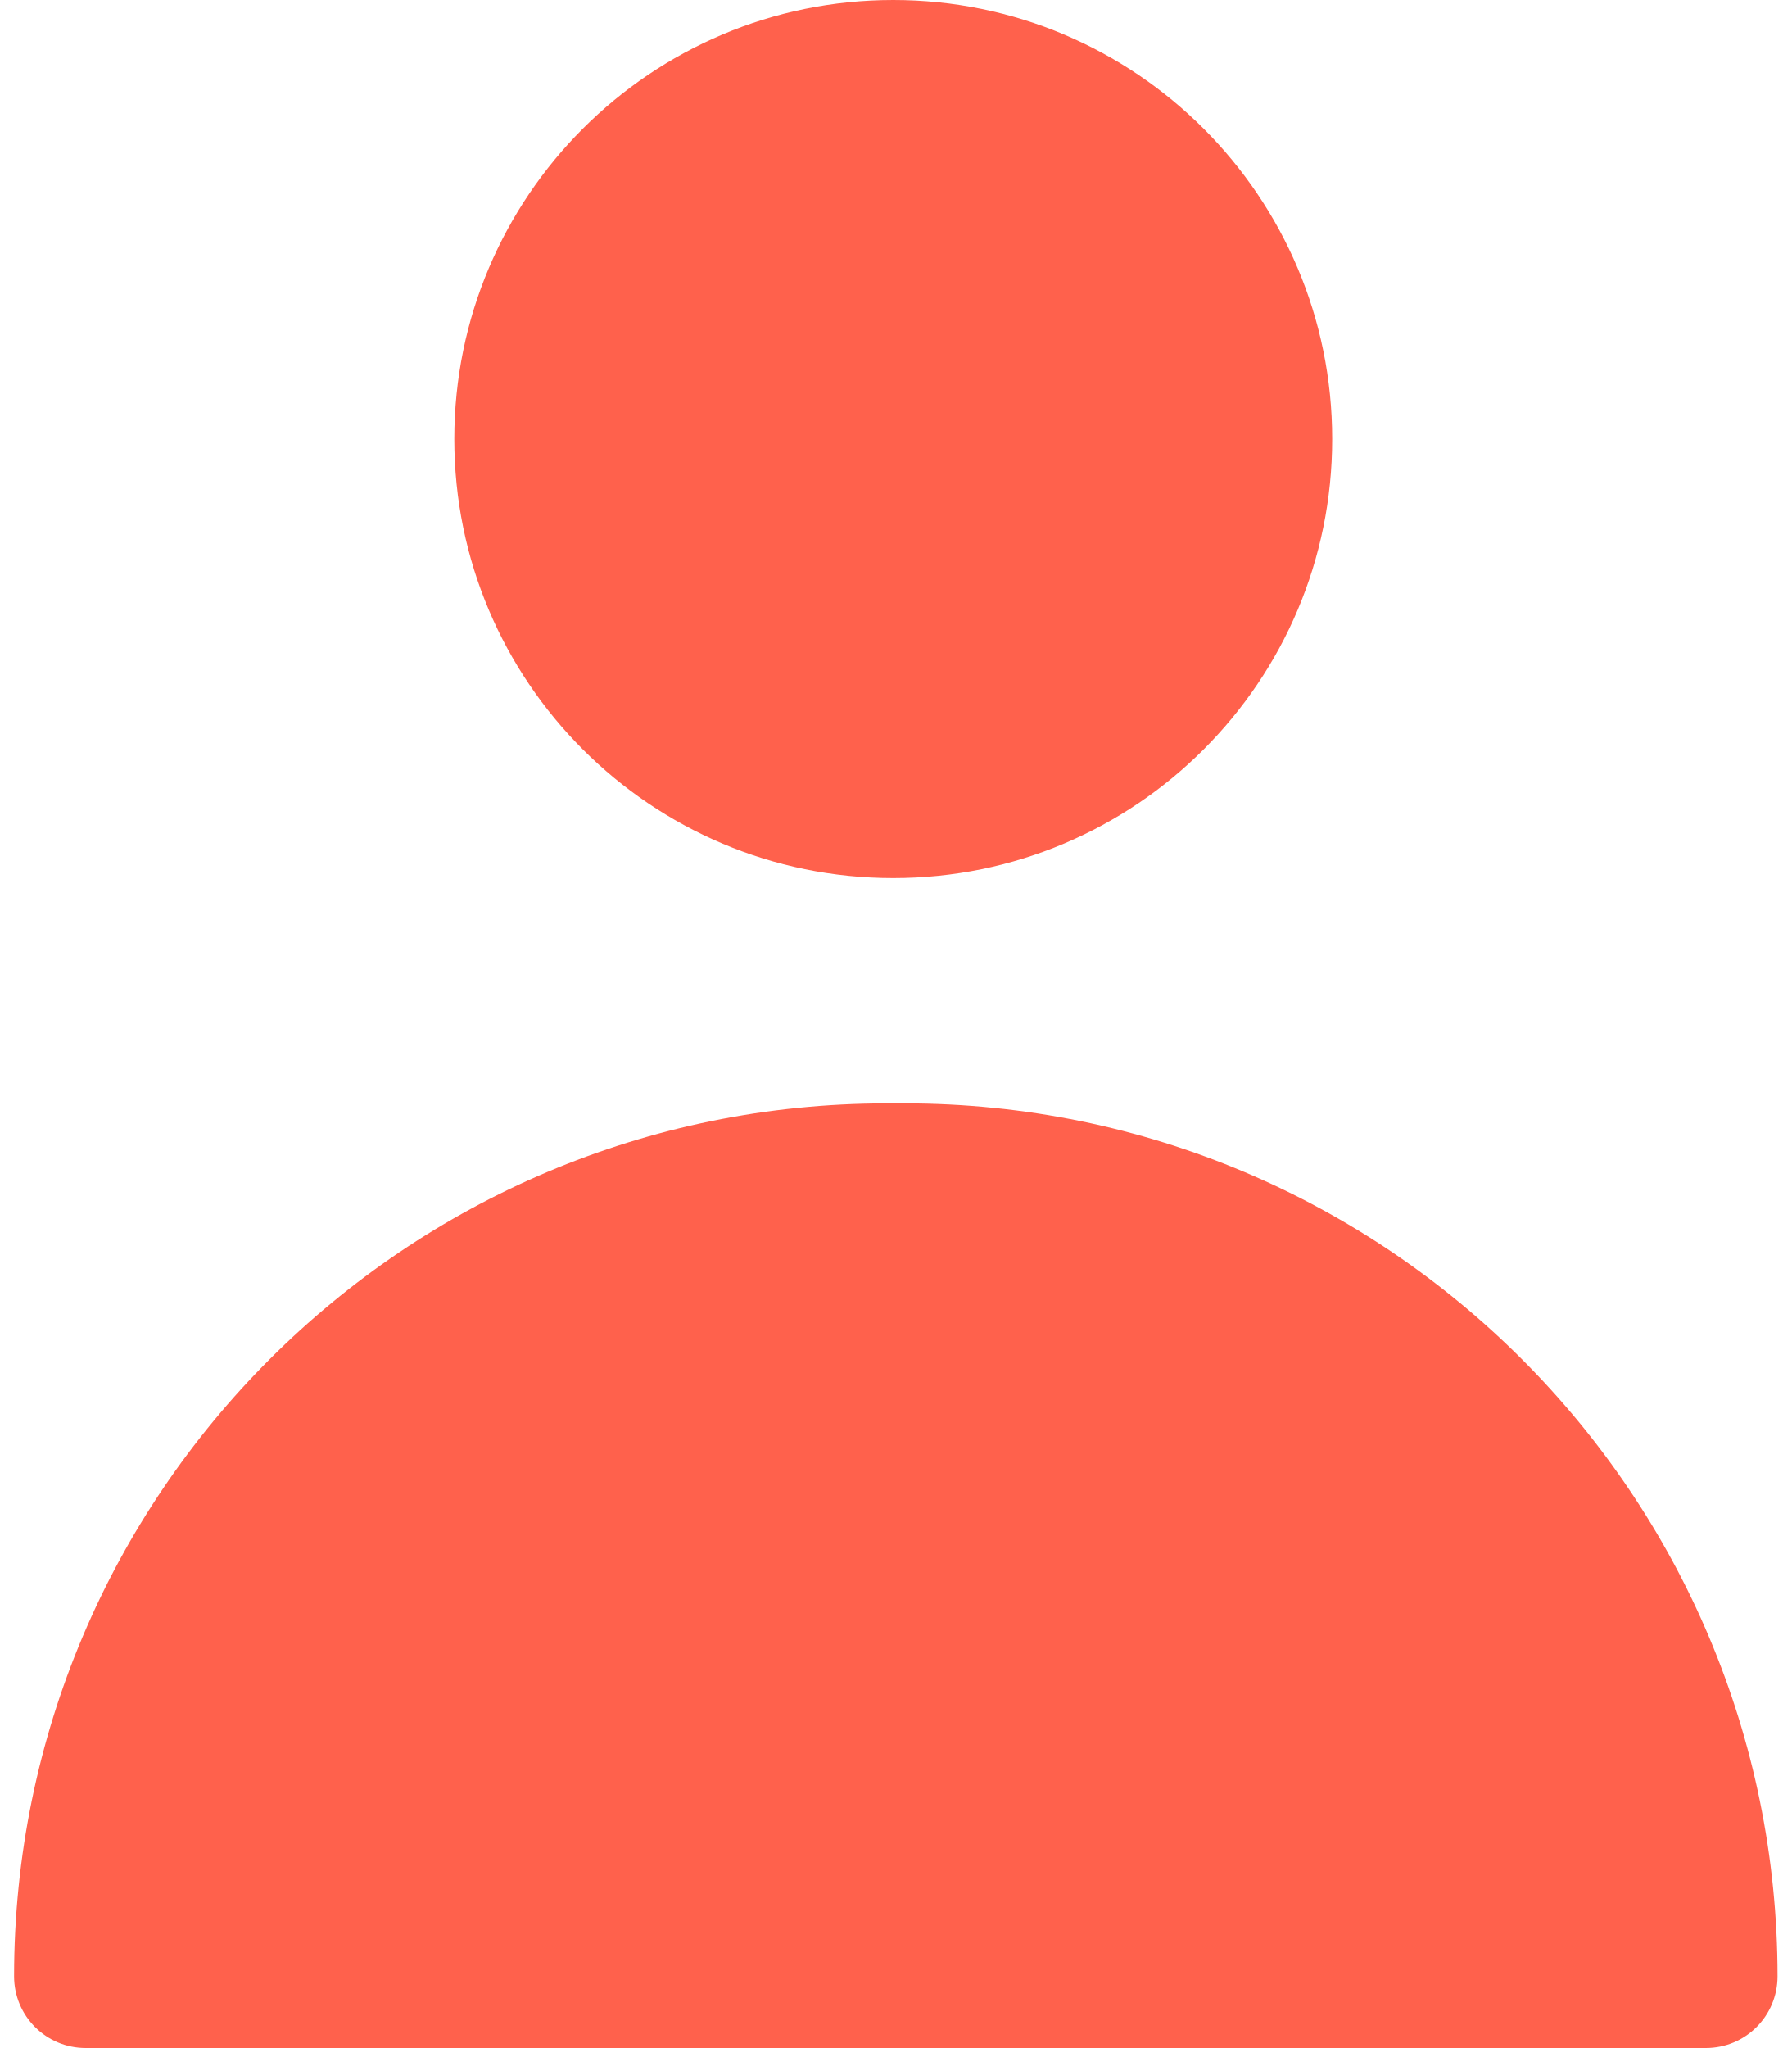
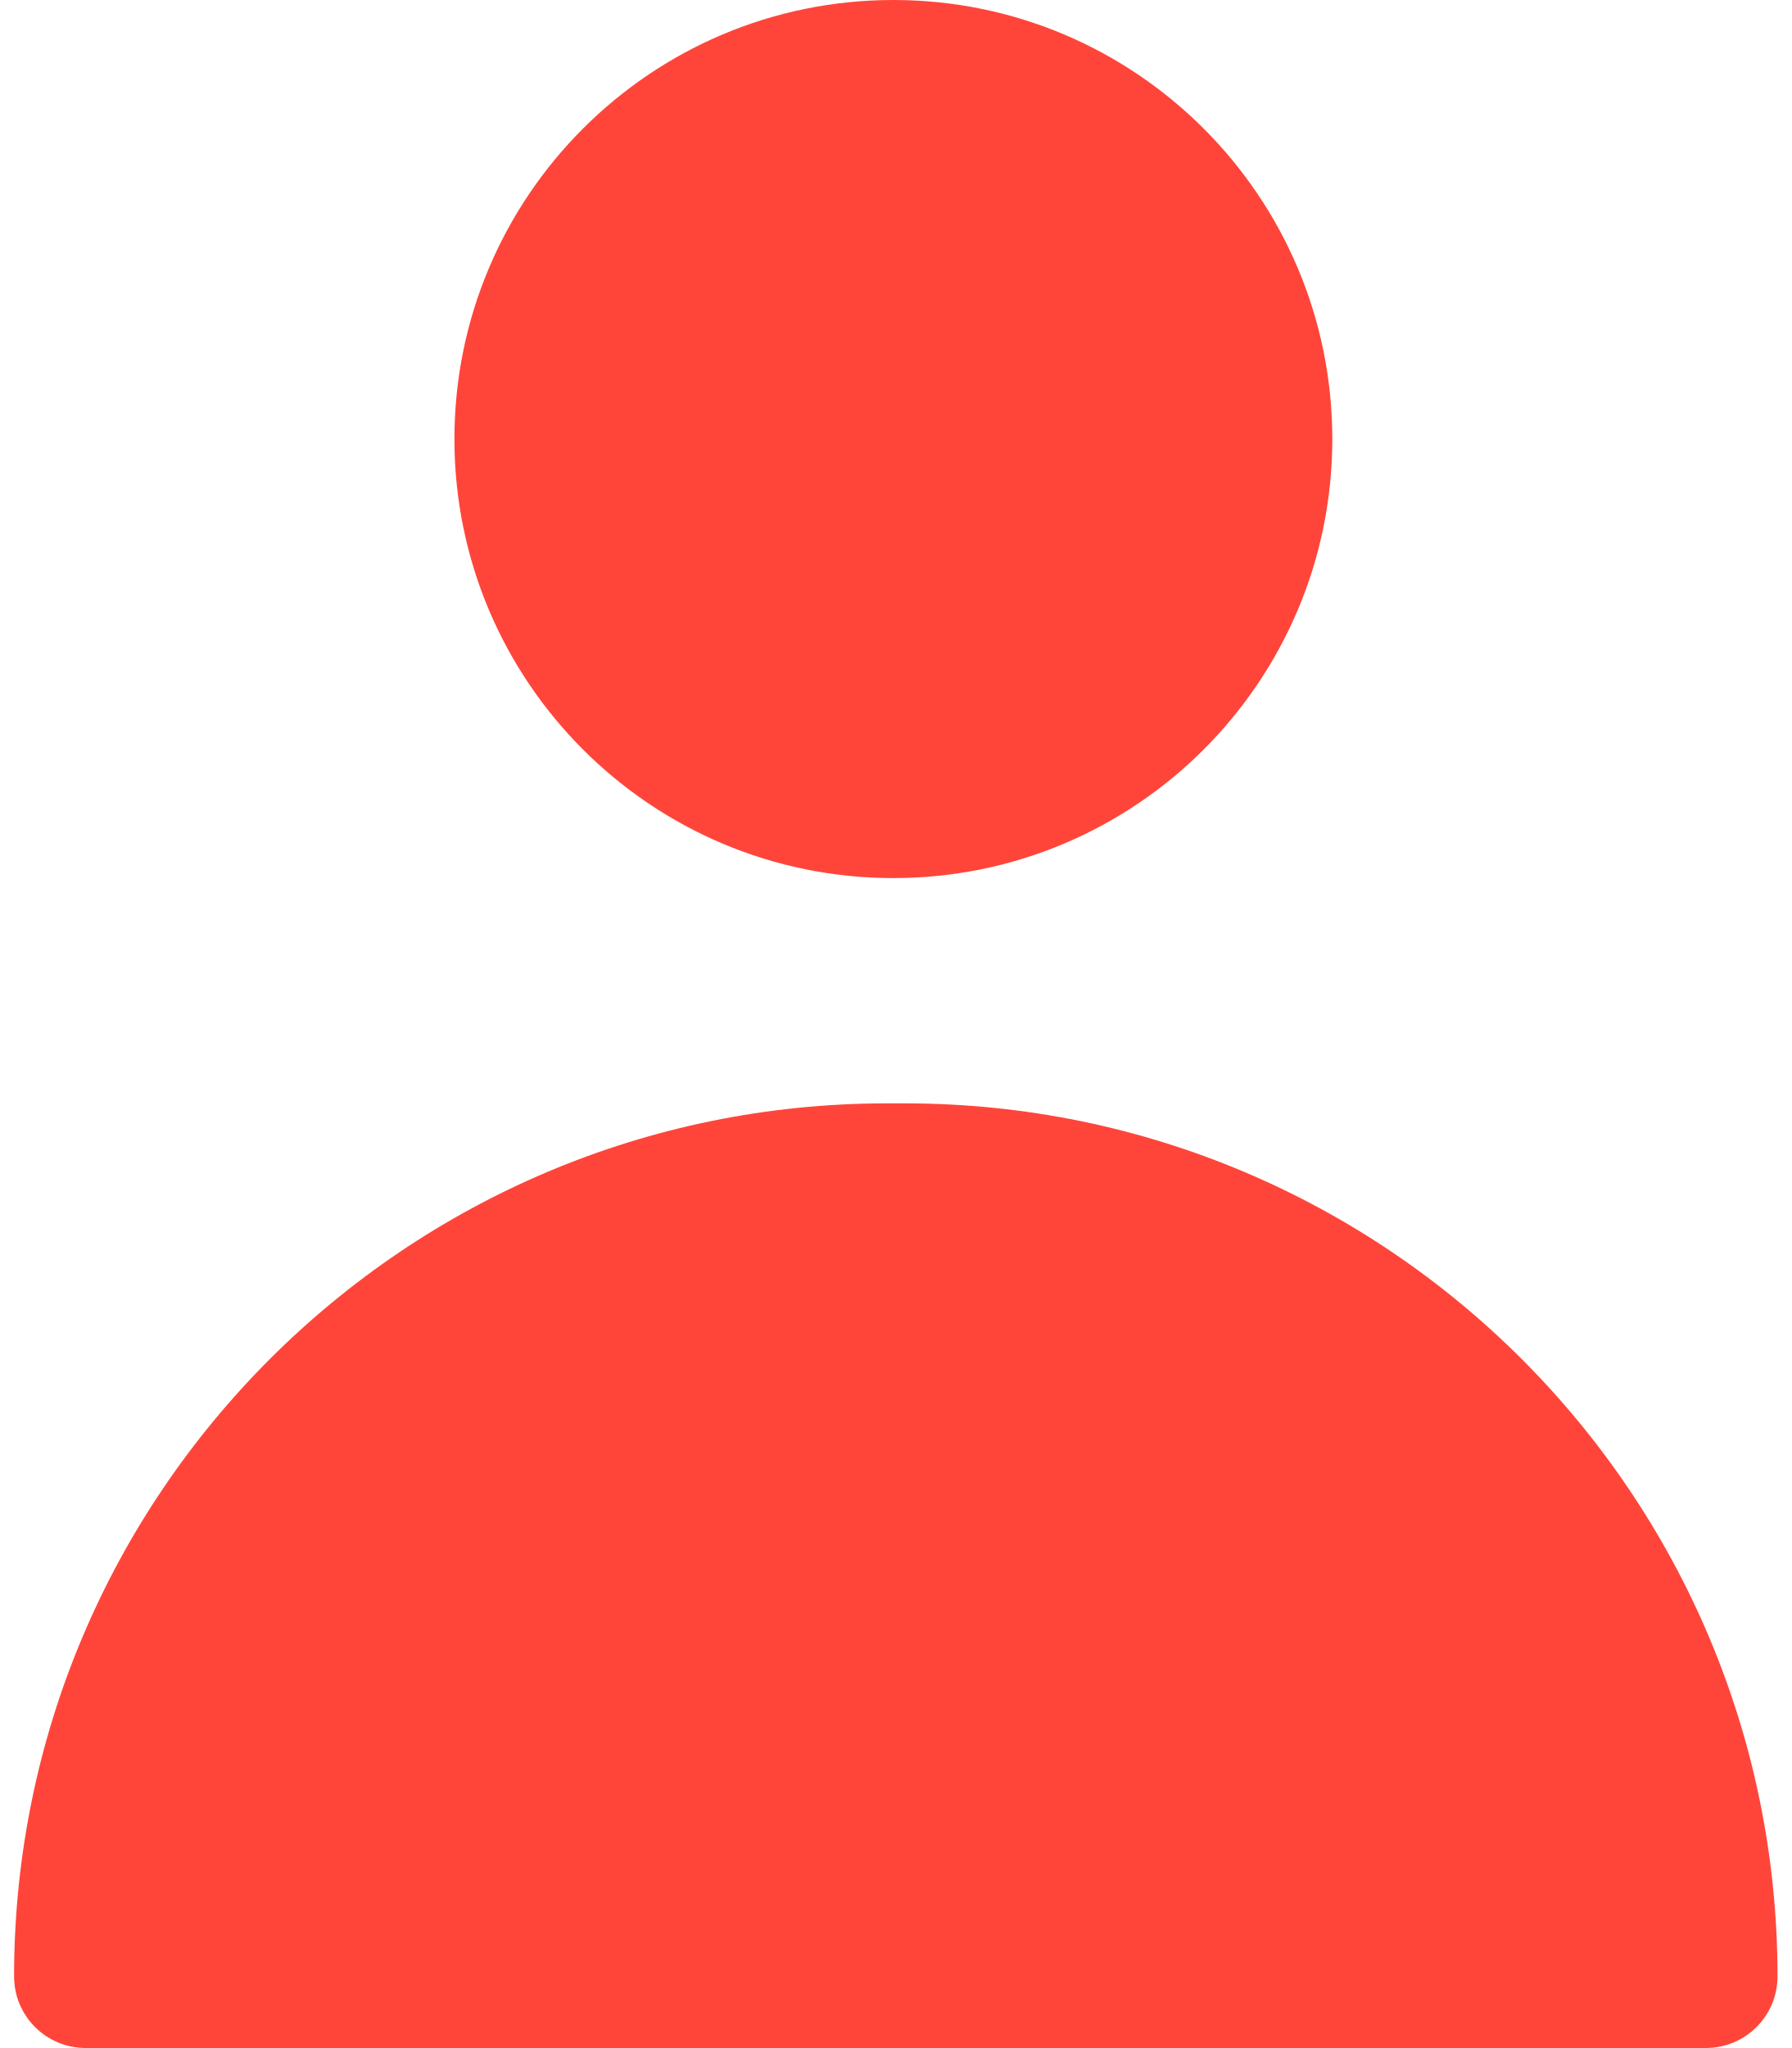
<svg xmlns="http://www.w3.org/2000/svg" width="14" height="16" viewBox="0 0 14 16" fill="none">
-   <path d="M7.07 8.62H6.93C3.17 8.62 0.11 11.67 0.11 15.44C0.11 15.75 0.36 16 0.67 16H13.33C13.64 16 13.89 15.75 13.89 15.44C13.89 11.68 10.84 8.62 7.07 8.62V8.62Z" fill="#FF614C" />
-   <path d="M6.98 6.86C8.874 6.86 10.41 5.324 10.41 3.43C10.41 1.536 8.874 0 6.98 0C5.086 0 3.55 1.536 3.55 3.43C3.55 5.324 5.086 6.86 6.98 6.86Z" fill="#FF614C" />
+   <path d="M7.07 8.62H6.93C3.17 8.62 0.11 11.67 0.11 15.44C0.11 15.75 0.36 16 0.67 16H13.33C13.64 16 13.89 15.75 13.89 15.44C13.89 11.68 10.84 8.62 7.07 8.62Z" fill="#FF453A" />
+   <path d="M6.981 6.86C8.875 6.86 10.411 5.324 10.411 3.43C10.411 1.536 8.875 0 6.981 0C5.086 0 3.551 1.536 3.551 3.43C3.551 5.324 5.086 6.86 6.981 6.86Z" fill="#FF453A" />
</svg>
